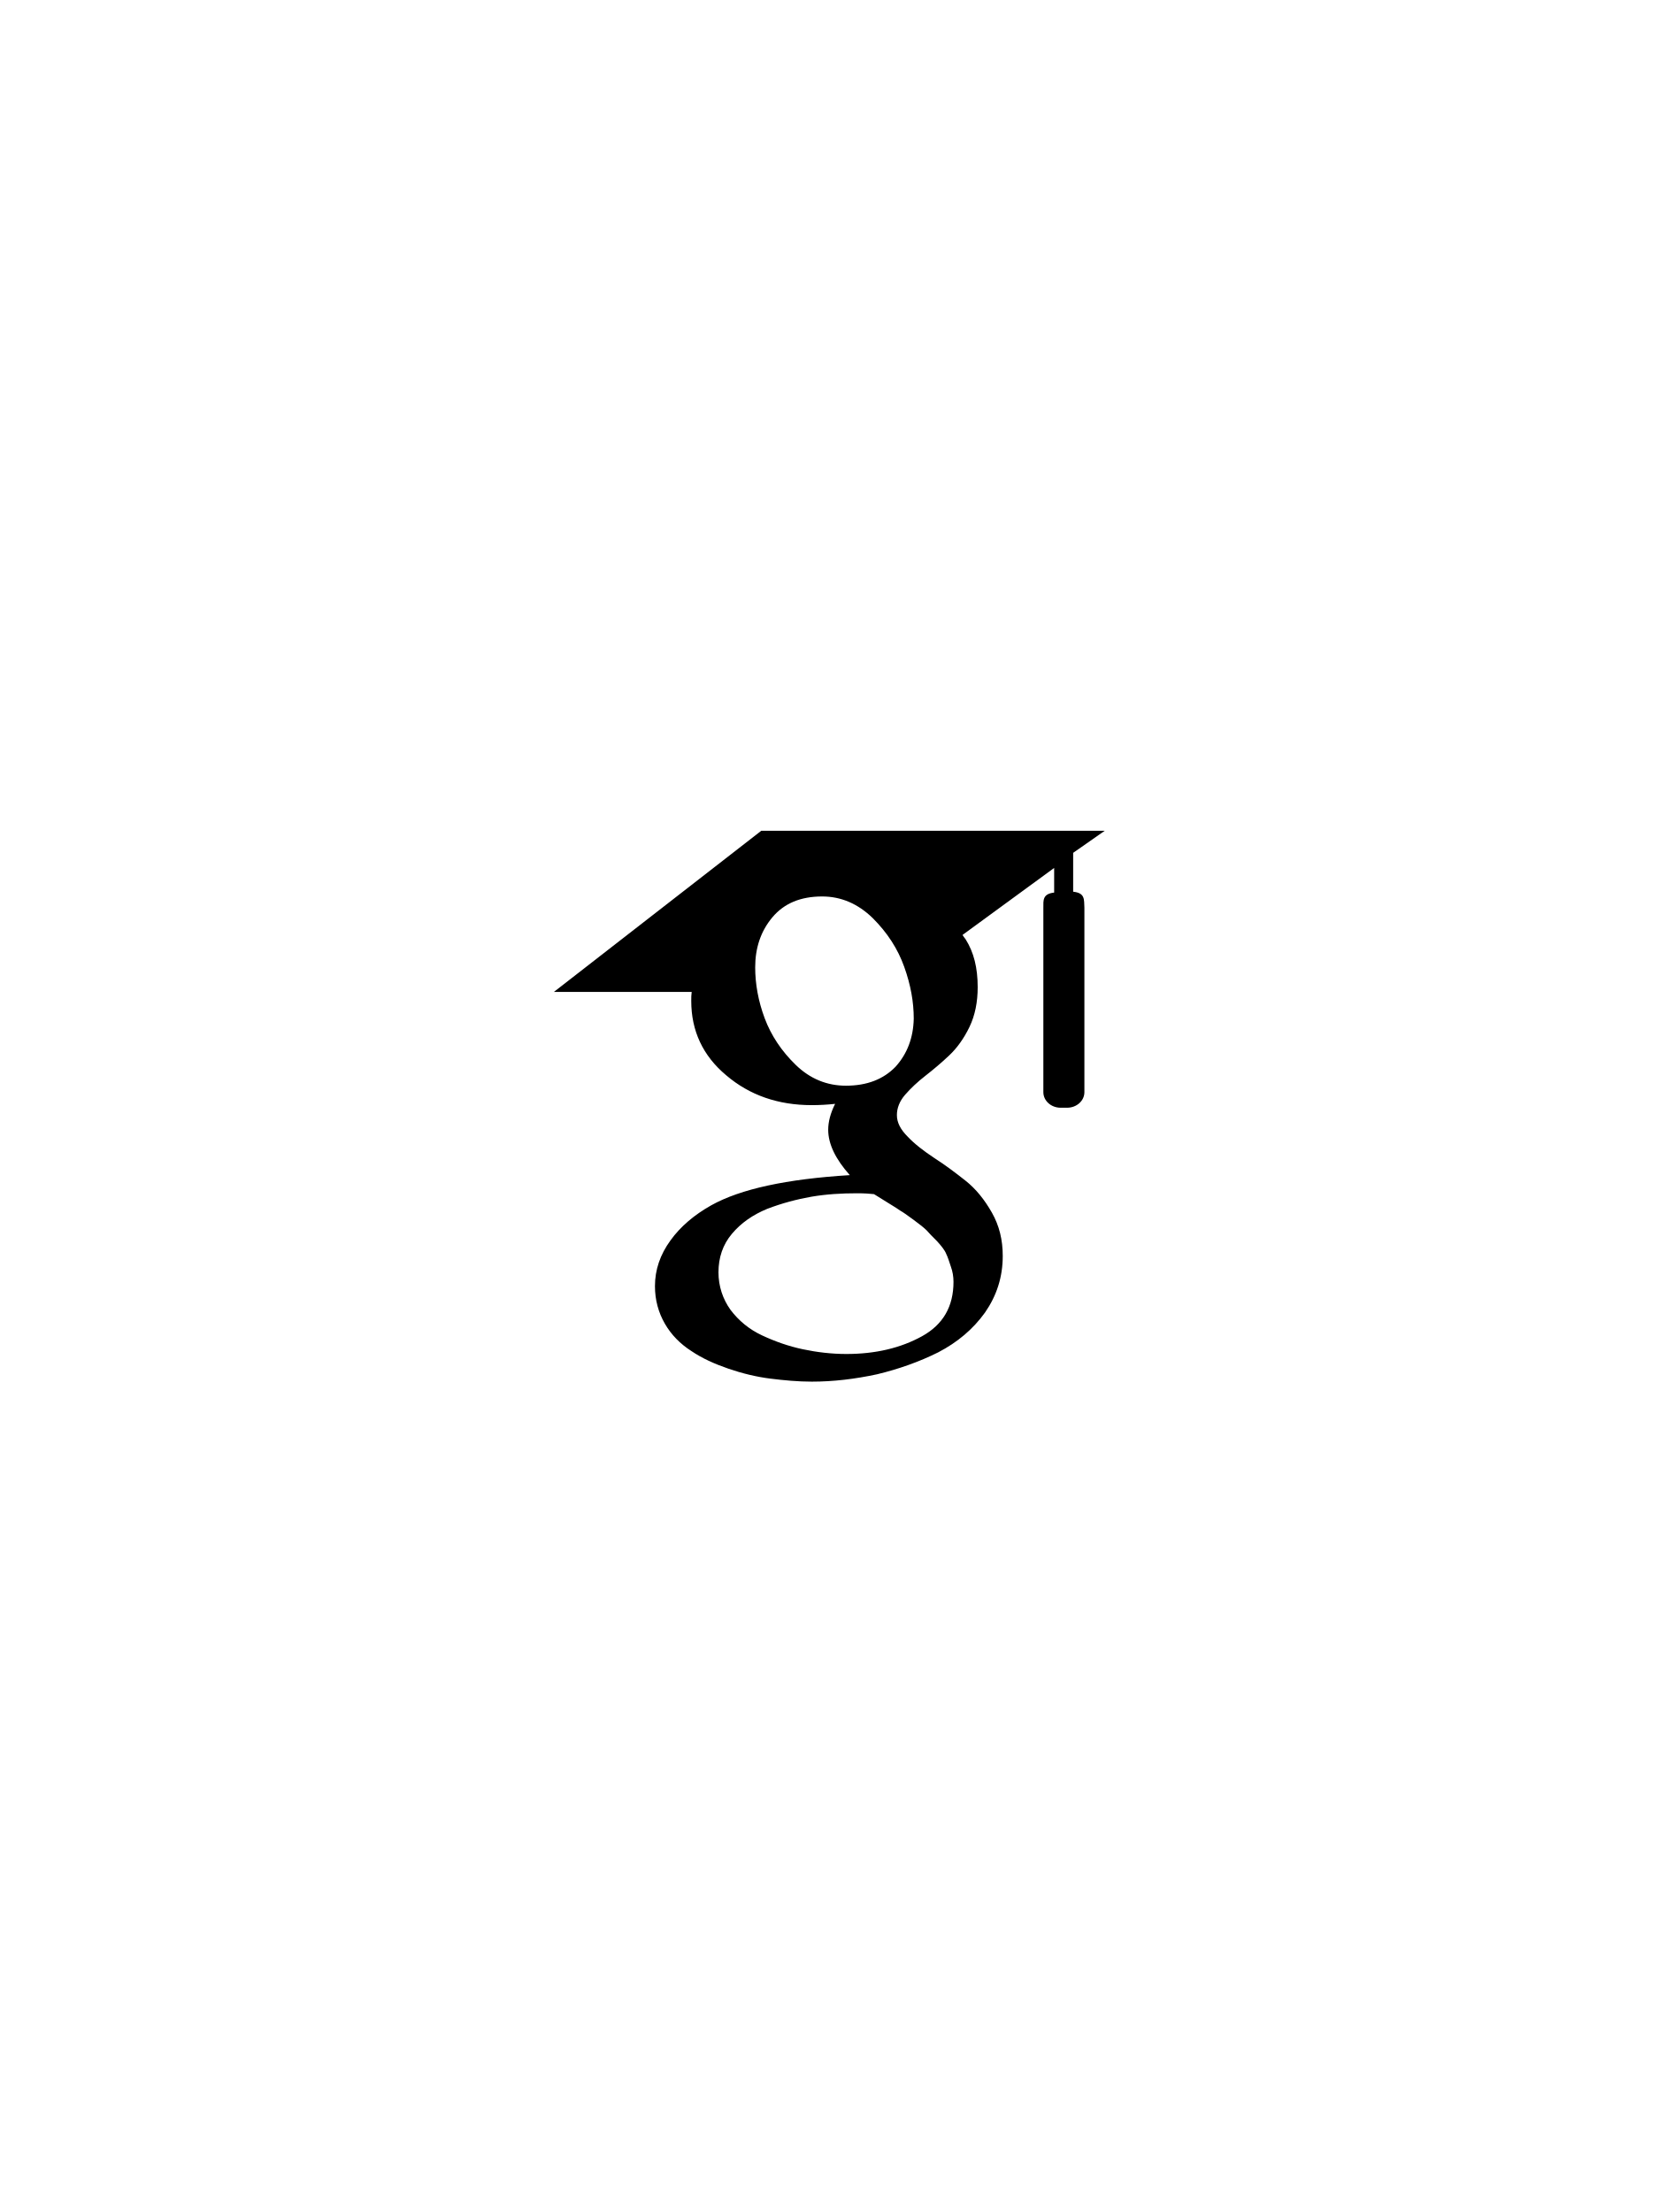
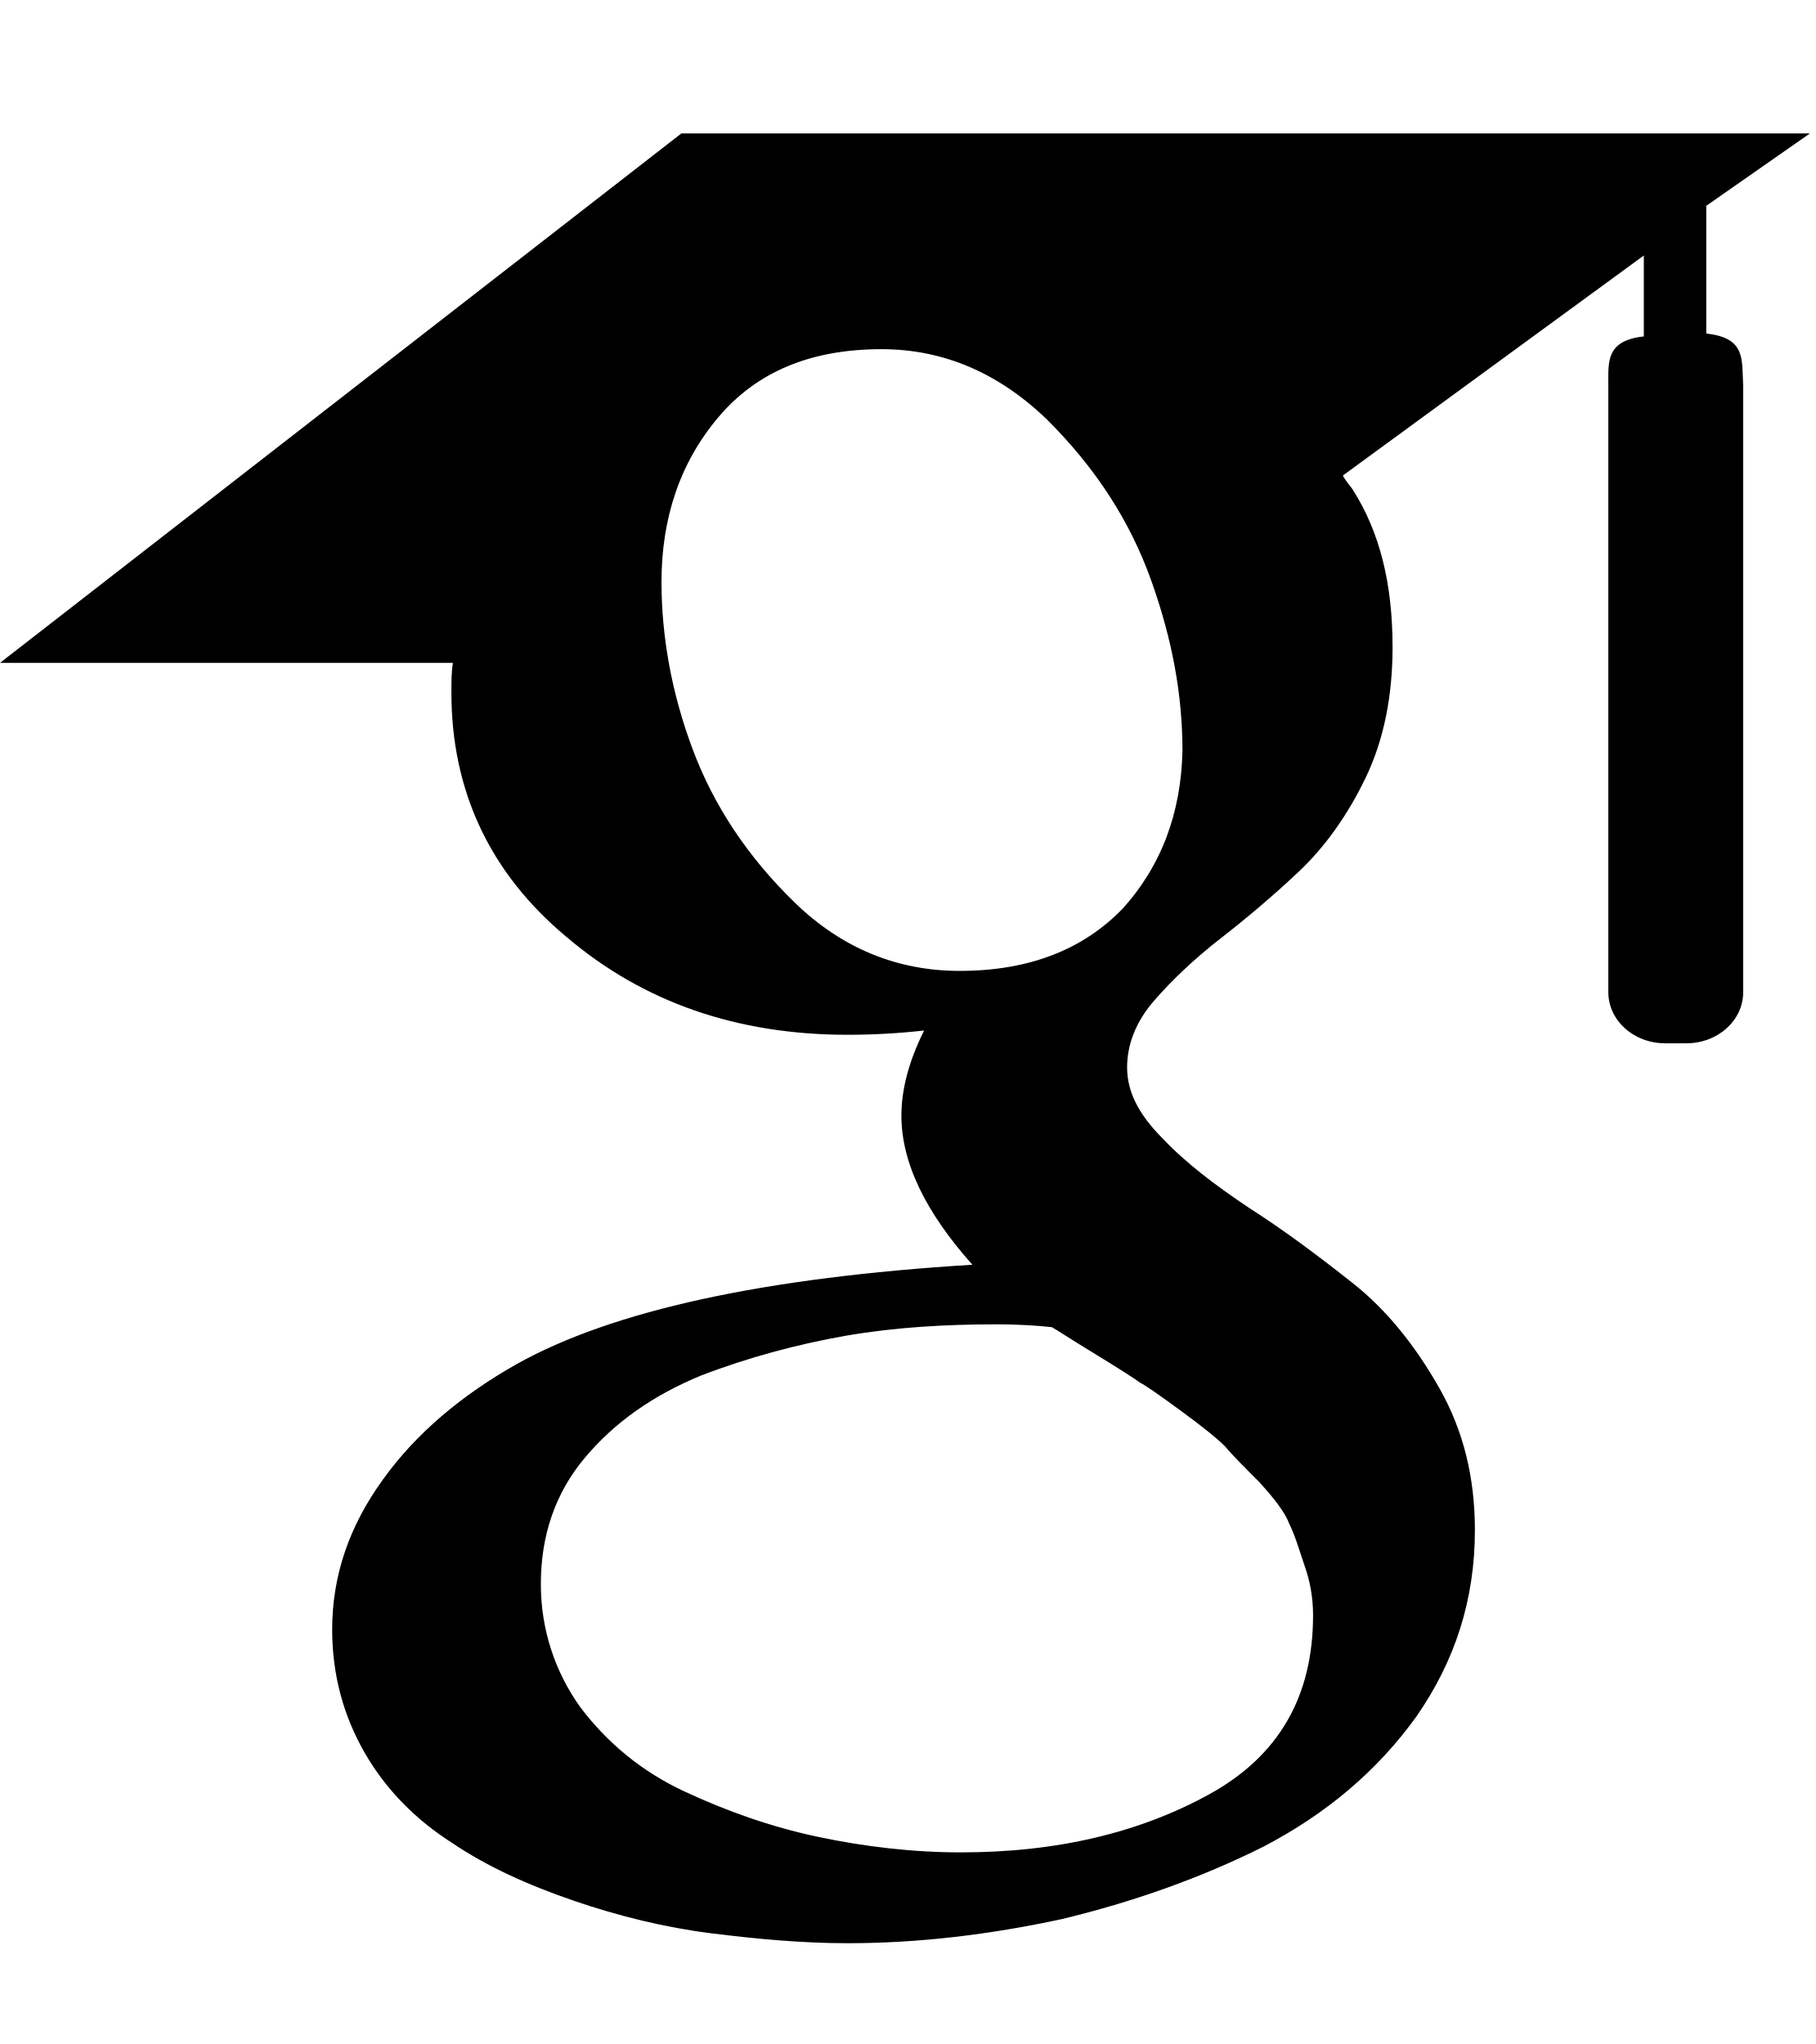
- <svg xmlns="http://www.w3.org/2000/svg" version="1.1" id="svg8" x="0px" y="0px" viewBox="0 0 384 512" style="enable-background:new 0 0 384 512;" xml:space="preserve">
+ <svg xmlns="http://www.w3.org/2000/svg" version="1.1" id="svg8" x="0px" y="0px" viewBox="0 0 127.9 144" style="enable-background:new 0 0 127.9 144;" xml:space="preserve">
  <g id="layer6">
-     <path id="path2" d="M248.4,206.4v-9l7.3-5.1h-79.5l-48,37.3h31.9c-0.1,0.7-0.1,1.3-0.1,2.1c0,6.9,2.7,12.7,8.1,17.2   c5.4,4.6,12,6.9,19.8,6.9c1.8,0,3.6-0.1,5.4-0.3c-1.1,2.2-1.6,4.2-1.6,6c0,3.3,1.7,6.8,5,10.5c-14.6,0.9-25.3,3.2-32.1,7   c-3.9,2.2-7.1,4.9-9.4,8.1c-2.4,3.3-3.6,6.8-3.6,10.6c0,3.2,0.8,6.1,2.3,8.7c1.5,2.6,3.6,4.7,6.1,6.3c2.5,1.7,5.4,3,8.6,4.1   c3.2,1.1,6.5,1.9,9.7,2.3c3.2,0.4,6.4,0.7,9.6,0.7c5,0,10-0.6,15.1-1.7c5-1.2,9.8-2.9,14.2-5.1c4.4-2.3,8-5.3,10.8-9.2   c2.7-3.9,4.1-8.2,4.1-13.1c0-3.7-0.8-7-2.5-10c-1.7-3-3.7-5.5-6.1-7.4c-2.4-1.9-4.8-3.7-7.3-5.3c-2.4-1.6-4.5-3.2-6.1-4.9   c-1.7-1.7-2.5-3.3-2.5-5c0-1.6,0.6-3.2,1.9-4.7c1.3-1.5,2.9-3,4.7-4.4c1.8-1.4,3.7-3,5.5-4.7c1.8-1.7,3.4-3.9,4.7-6.6   c1.3-2.7,1.9-5.8,1.9-9.2c0-4.5-0.9-8.1-2.8-11.1c-0.2-0.3-0.5-0.6-0.7-1l21.2-15.5v5.7c-2.7,0.3-2.5,1.8-2.5,3.5v42.7   c0,2,1.8,3.6,4,3.6h1.5c2.2,0,4-1.6,4-3.6v-42.7C250.9,208.2,251.2,206.7,248.4,206.4L248.4,206.4z M208.5,280.3   c0.4,0.2,1.4,0.9,2.9,2c1.5,1.1,2.5,1.9,3.1,2.5c0.5,0.6,1.3,1.4,2.4,2.5c1,1.1,1.8,2.1,2.1,2.9c0.4,0.8,0.7,1.8,1.1,3   c0.4,1.1,0.6,2.3,0.6,3.5c0,5.7-2.4,9.9-7.3,12.6c-4.9,2.7-10.7,4.1-17.5,4.1c-3.4,0-6.8-0.4-10.1-1.1c-3.3-0.7-6.4-1.8-9.4-3.2   c-3-1.4-5.4-3.4-7.3-5.9c-1.8-2.5-2.8-5.5-2.8-8.7c0-3.4,1-6.4,3.1-8.9c2.1-2.5,4.8-4.4,8.2-5.8c3.4-1.3,6.8-2.2,10.2-2.8   c3.5-0.6,7-0.8,10.6-0.8c1.7,0,3,0.1,3.9,0.2c0.2,0.1,1.1,0.7,2.9,1.8C207,279.3,208.1,280,208.5,280.3L208.5,280.3z M207.3,246.9   c-2.8,2.9-6.6,4.4-11.5,4.4c-4.4,0-8.3-1.6-11.6-4.8c-3.3-3.2-5.7-6.8-7.2-10.8c-1.5-4-2.2-8-2.2-11.8c0-4.5,1.3-8.4,4-11.6   c2.7-3.2,6.5-4.8,11.5-4.8c4.4,0,8.3,1.7,11.7,5c3.4,3.4,5.8,7.1,7.3,11.3c1.5,4.2,2.2,8.1,2.2,12   C211.4,240.2,210,243.9,207.3,246.9L207.3,246.9z" />
+     <path id="path2" d="M120.2,23.5v-9l7.3-5.1H48L0,46.7h31.9c-0.1,0.7-0.1,1.3-0.1,2.1c0,6.9,2.7,12.7,8.1,17.2   c5.4,4.6,12,6.9,19.8,6.9c1.8,0,3.6-0.1,5.4-0.3c-1.1,2.2-1.6,4.2-1.6,6c0,3.3,1.7,6.8,5,10.5c-14.6,0.9-25.3,3.2-32.1,7   c-3.9,2.2-7.1,4.9-9.4,8.1c-2.4,3.3-3.6,6.8-3.6,10.6c0,3.2,0.8,6.1,2.3,8.7s3.6,4.7,6.1,6.3c2.5,1.7,5.4,3,8.6,4.1   c3.2,1.1,6.5,1.9,9.7,2.3s6.4,0.7,9.6,0.7c5,0,10-0.6,15.1-1.7c5-1.2,9.8-2.9,14.2-5.1c4.4-2.3,8-5.3,10.8-9.2   c2.7-3.9,4.1-8.2,4.1-13.1c0-3.7-0.8-7-2.5-10s-3.7-5.5-6.1-7.4c-2.4-1.9-4.8-3.7-7.3-5.3c-2.4-1.6-4.5-3.2-6.1-4.9   c-1.7-1.7-2.5-3.3-2.5-5c0-1.6,0.6-3.2,1.9-4.7c1.3-1.5,2.9-3,4.7-4.4s3.7-3,5.5-4.7s3.4-3.9,4.7-6.6c1.3-2.7,1.9-5.8,1.9-9.2   c0-4.5-0.9-8.1-2.8-11.1c-0.2-0.3-0.5-0.6-0.7-1L115.8,18v5.7c-2.7,0.3-2.5,1.8-2.5,3.5v42.7c0,2,1.8,3.6,4,3.6h1.5   c2.2,0,4-1.6,4-3.6V27.2C122.7,25.3,123,23.8,120.2,23.5L120.2,23.5z M80.3,97.4c0.4,0.2,1.4,0.9,2.9,2s2.5,1.9,3.1,2.5   c0.5,0.6,1.3,1.4,2.4,2.5c1,1.1,1.8,2.1,2.1,2.9c0.4,0.8,0.7,1.8,1.1,3c0.4,1.1,0.6,2.3,0.6,3.5c0,5.7-2.4,9.9-7.3,12.6   c-4.9,2.7-10.7,4.1-17.5,4.1c-3.4,0-6.8-0.4-10.1-1.1s-6.4-1.8-9.4-3.2c-3-1.4-5.4-3.4-7.3-5.9c-1.8-2.5-2.8-5.5-2.8-8.7   c0-3.4,1-6.4,3.1-8.9s4.8-4.4,8.2-5.8c3.4-1.3,6.8-2.2,10.2-2.8c3.5-0.6,7-0.8,10.6-0.8c1.7,0,3,0.1,3.9,0.2   c0.2,0.1,1.1,0.7,2.9,1.8C78.8,96.4,79.9,97.1,80.3,97.4L80.3,97.4z M79.1,64c-2.8,2.9-6.6,4.4-11.5,4.4c-4.4,0-8.3-1.6-11.6-4.8   s-5.7-6.8-7.2-10.8s-2.2-8-2.2-11.8c0-4.5,1.3-8.4,4-11.6c2.7-3.2,6.5-4.8,11.5-4.8c4.4,0,8.3,1.7,11.7,5c3.4,3.4,5.8,7.1,7.3,11.3   s2.2,8.1,2.2,12C83.2,57.3,81.8,61,79.1,64L79.1,64z" />
  </g>
</svg>
